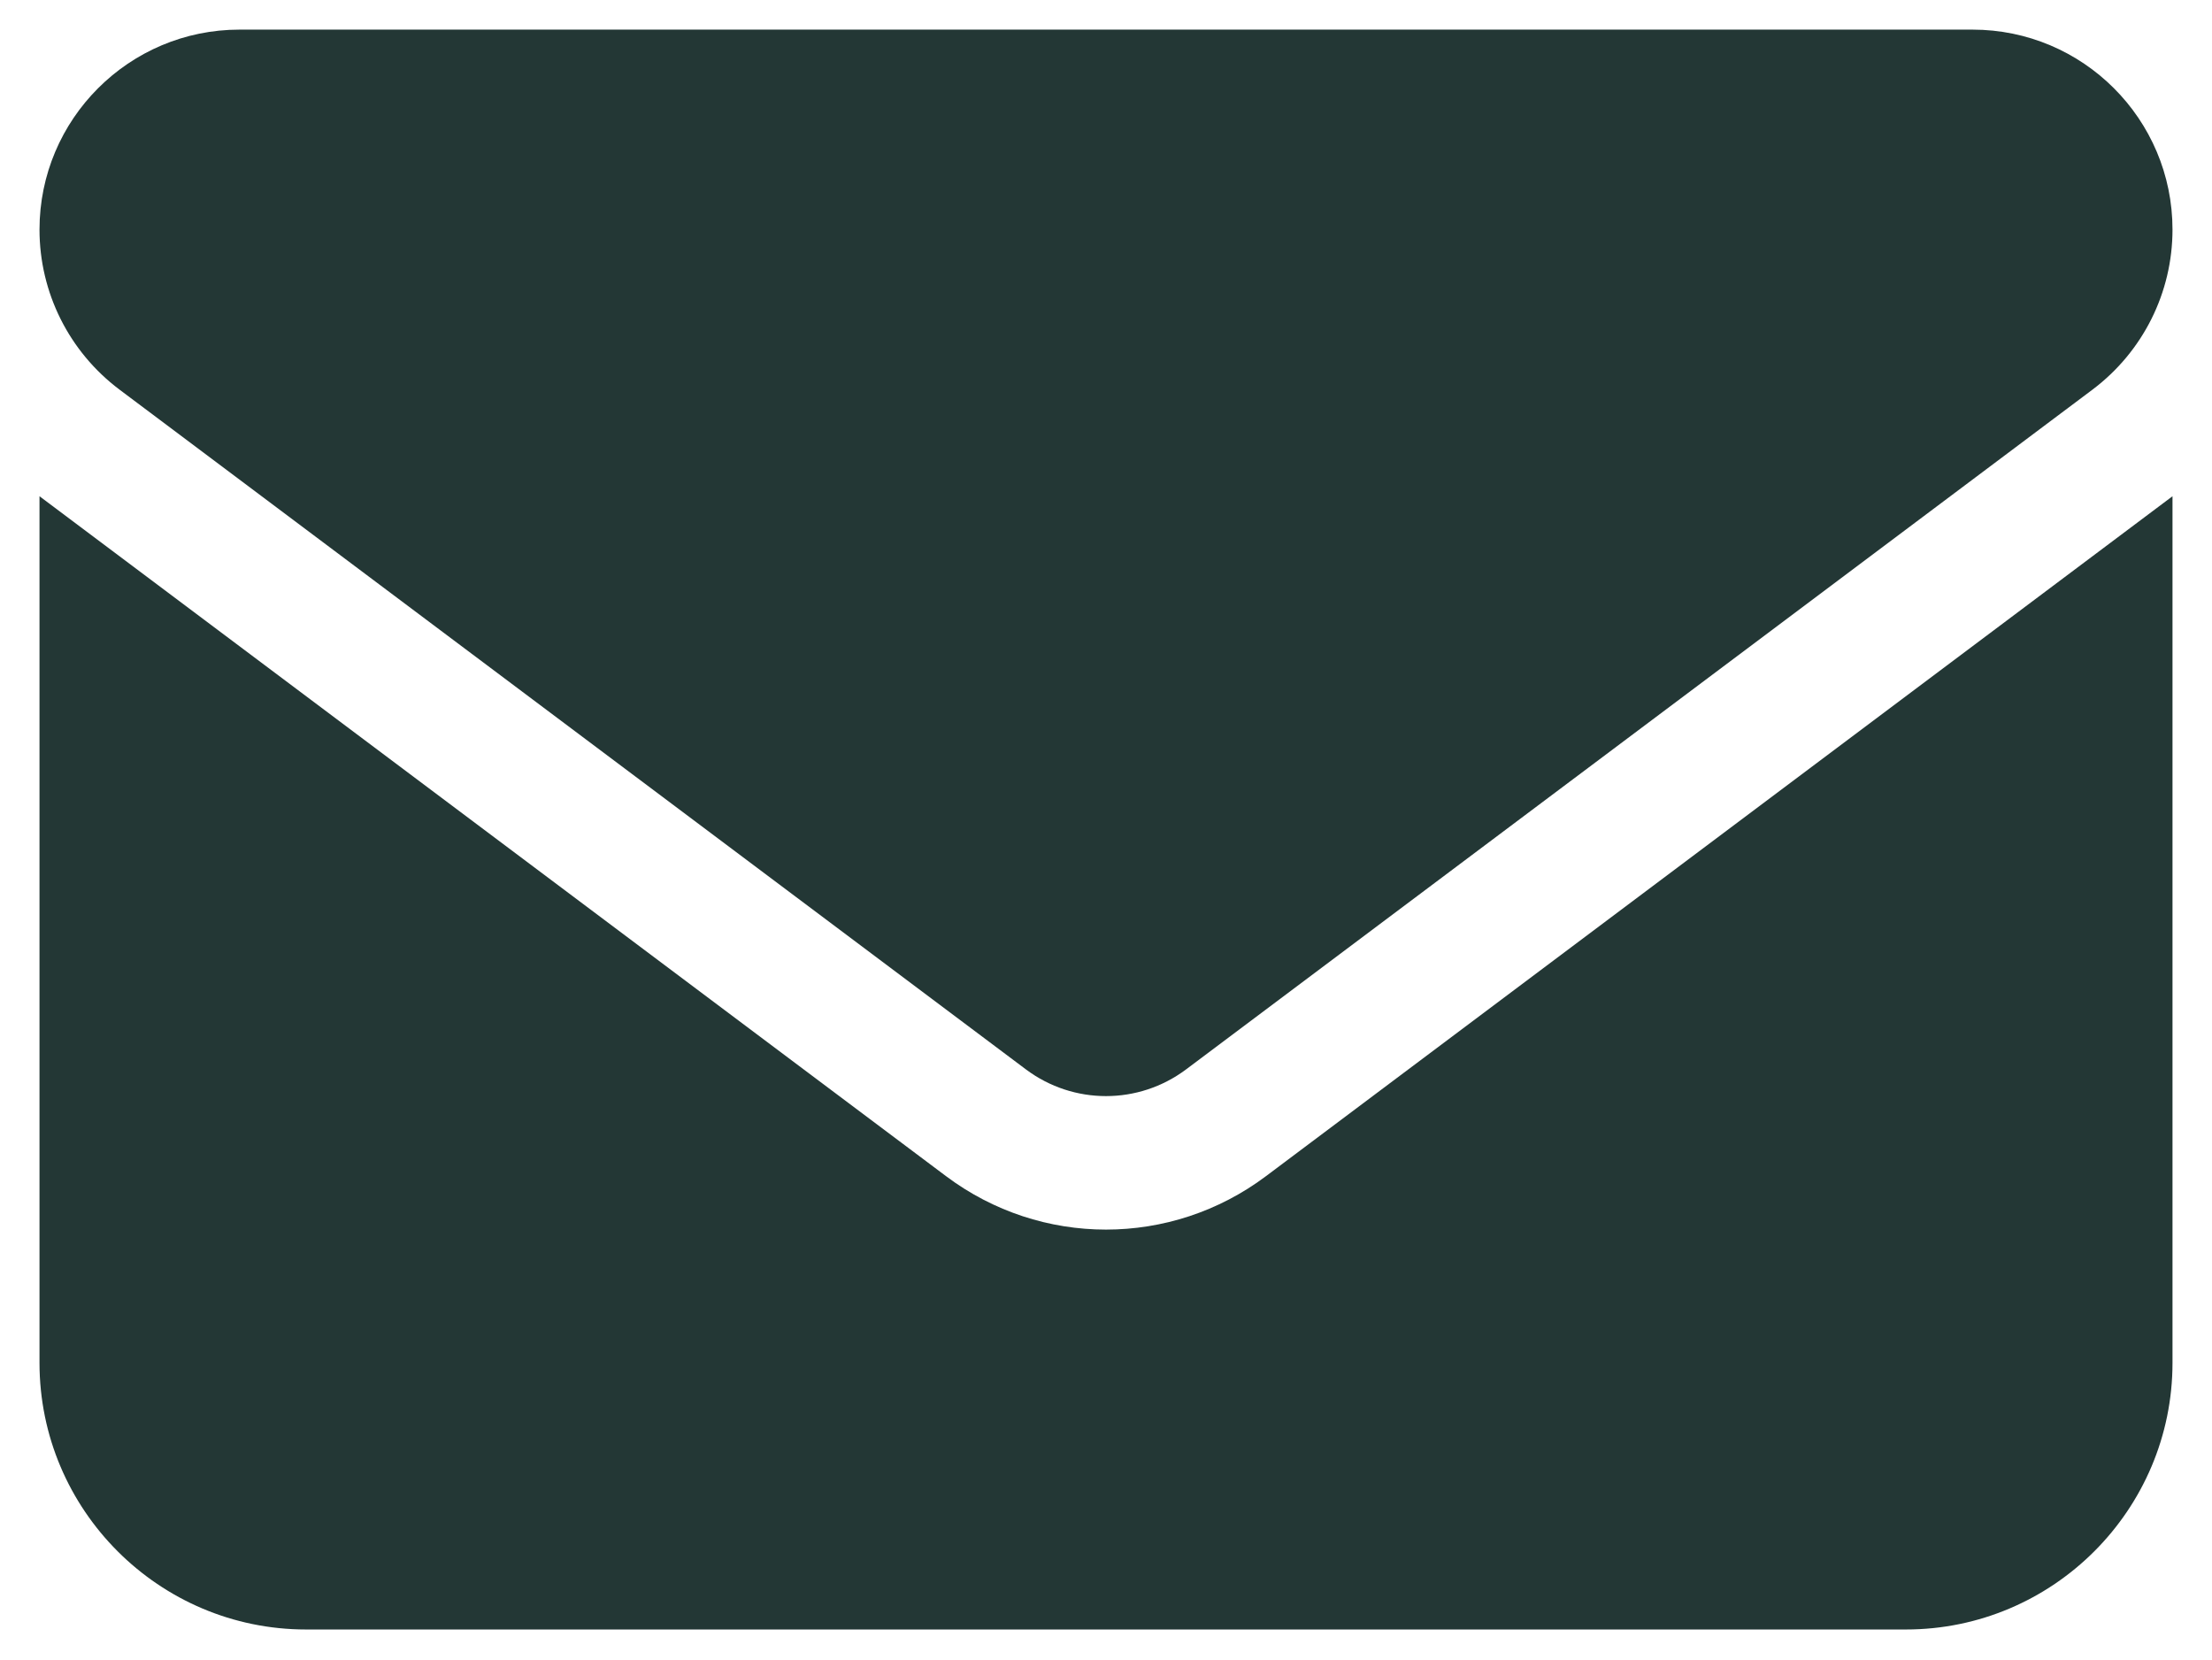
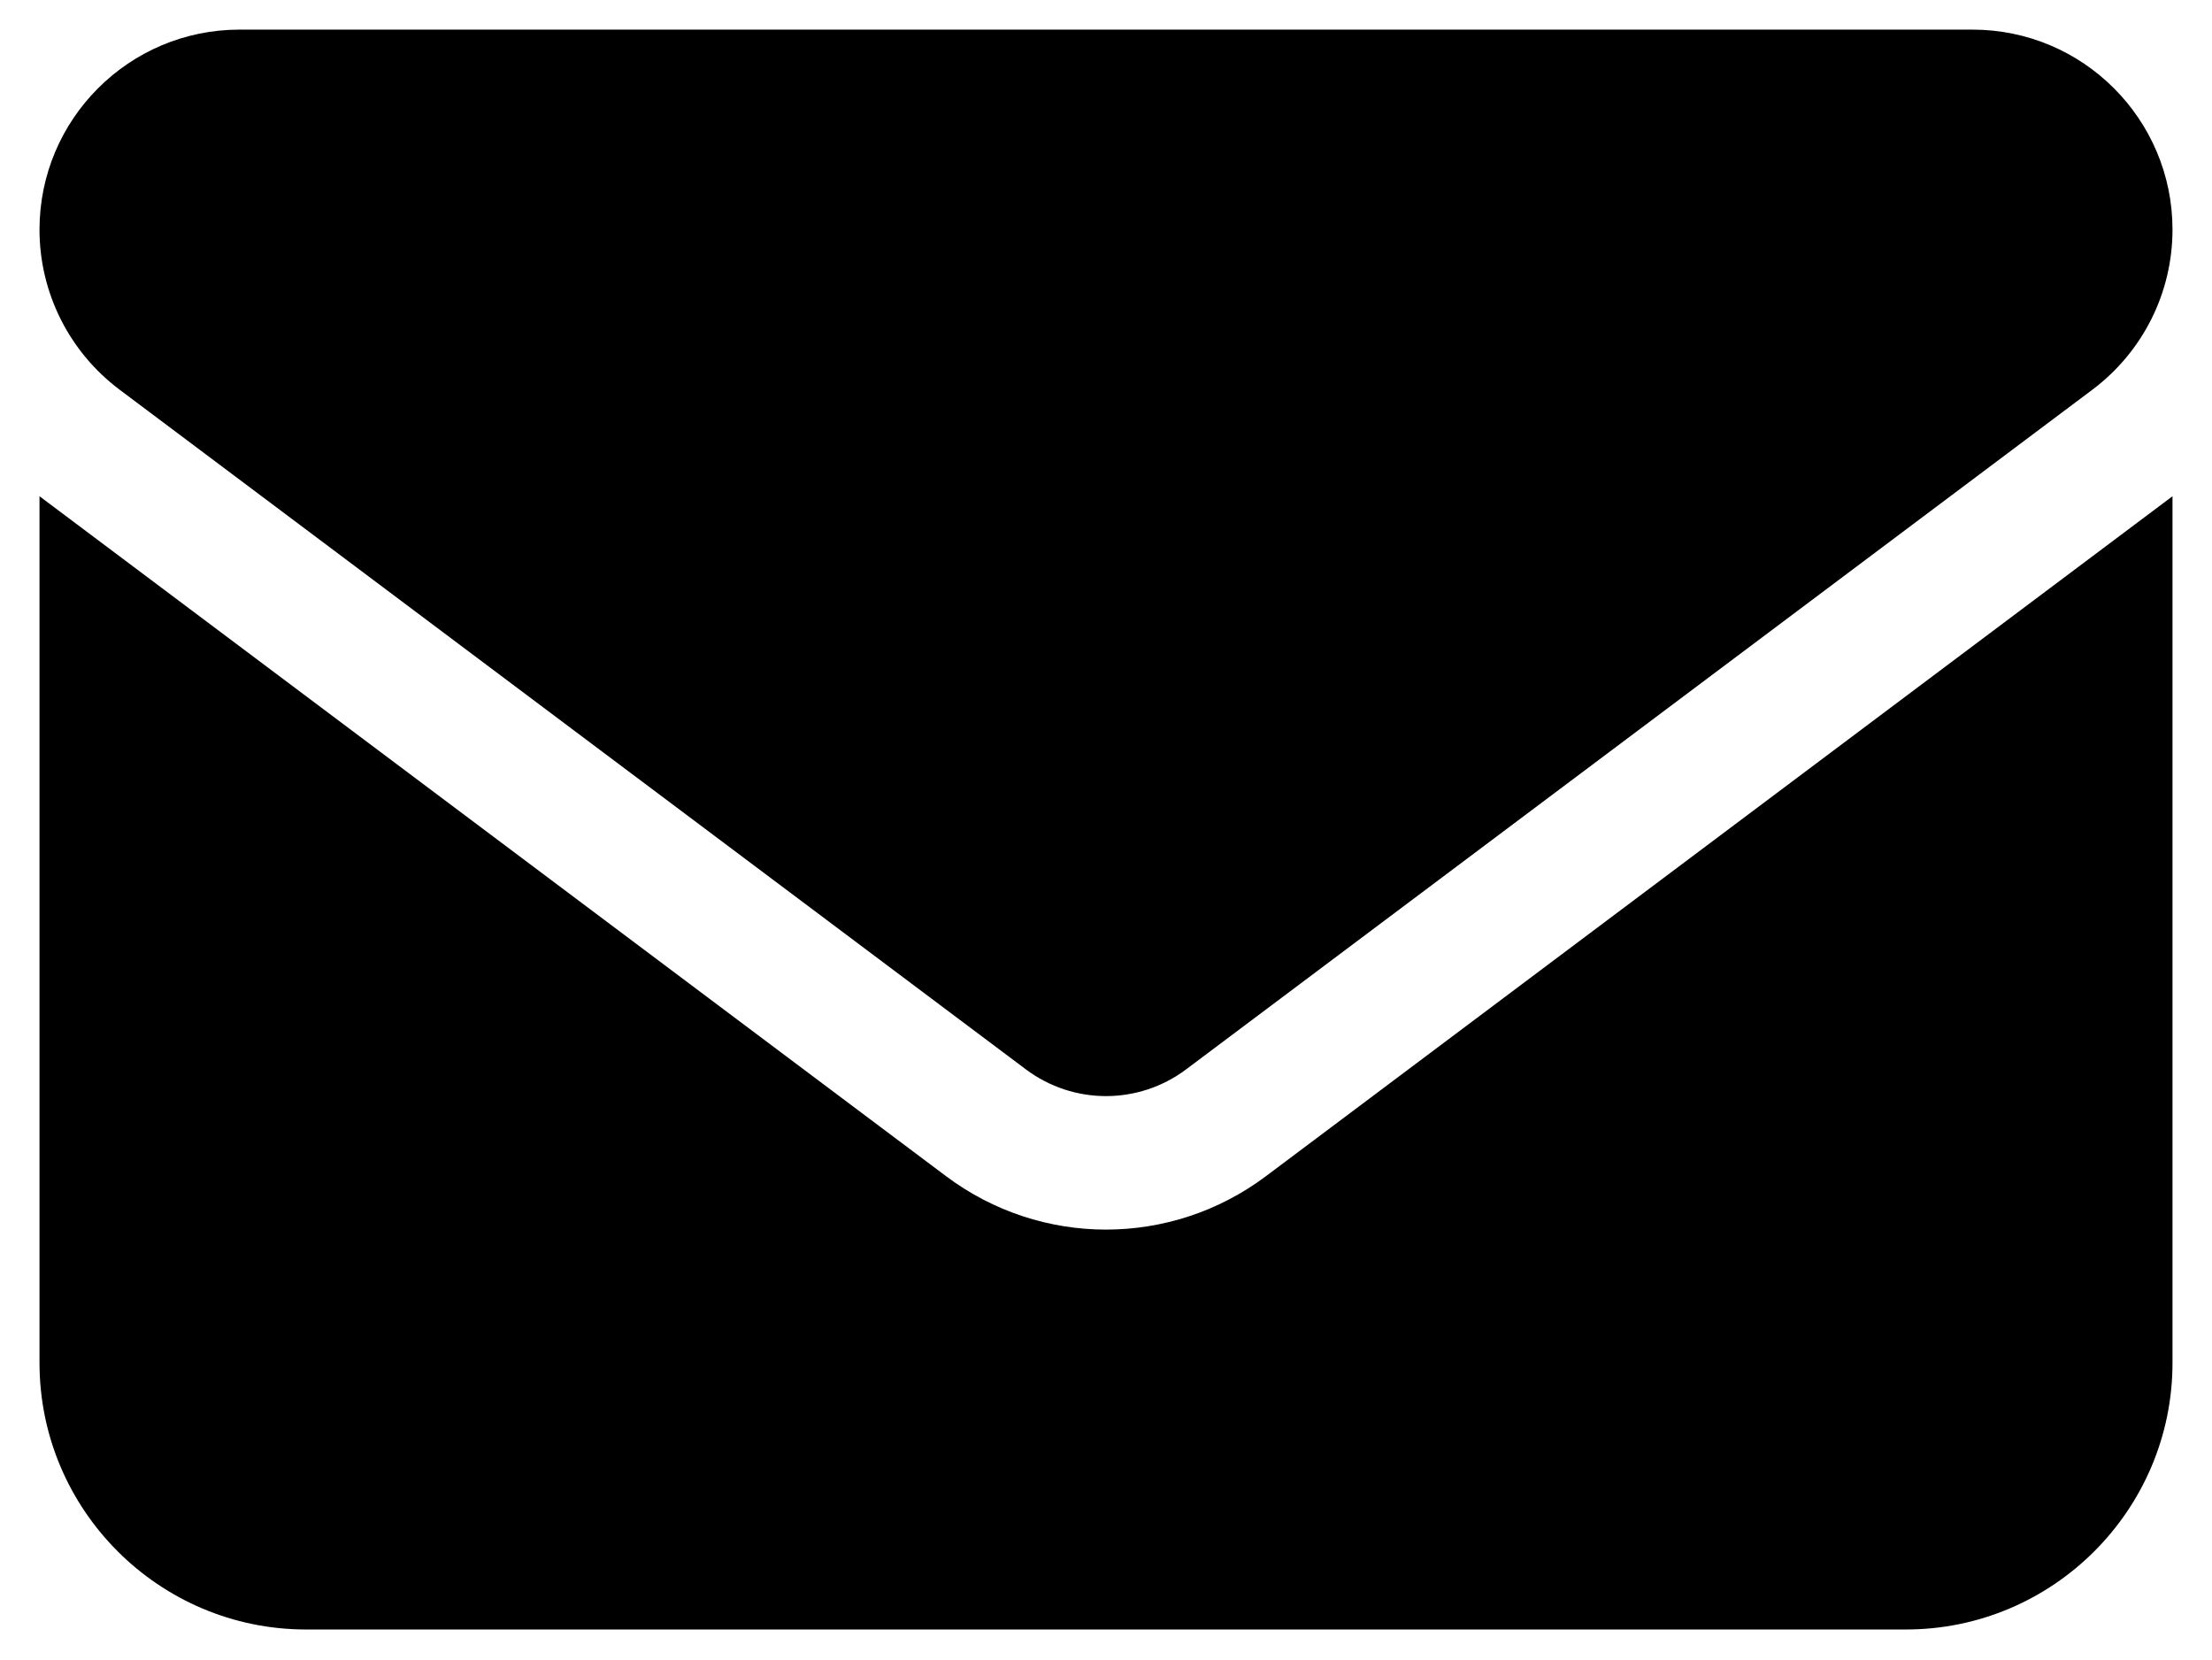
- <svg xmlns="http://www.w3.org/2000/svg" width="28" height="21" viewBox="0 0 28 21" fill="none">
-   <path d="M3.031 0.375C1.634 0.375 0.5 1.509 0.5 2.906C0.5 3.703 0.874 4.451 1.512 4.931L12.988 13.537C13.589 13.986 14.411 13.986 15.012 13.537L26.488 4.931C27.126 4.451 27.5 3.703 27.5 2.906C27.5 1.509 26.366 0.375 24.969 0.375H3.031ZM0.5 6.281V17.25C0.5 19.111 2.013 20.625 3.875 20.625H24.125C25.986 20.625 27.5 19.111 27.5 17.25V6.281L16.025 14.887C14.823 15.789 13.177 15.789 11.975 14.887L0.5 6.281Z" fill="#233735" />
+ <svg xmlns="http://www.w3.org/2000/svg" width="28" height="21" viewBox="0 0 28 21">
+   <path d="M3.031 0.375C1.634 0.375 0.5 1.509 0.5 2.906C0.5 3.703 0.874 4.451 1.512 4.931L12.988 13.537C13.589 13.986 14.411 13.986 15.012 13.537L26.488 4.931C27.126 4.451 27.5 3.703 27.5 2.906C27.5 1.509 26.366 0.375 24.969 0.375H3.031ZM0.5 6.281V17.25C0.5 19.111 2.013 20.625 3.875 20.625H24.125C25.986 20.625 27.5 19.111 27.5 17.25V6.281L16.025 14.887C14.823 15.789 13.177 15.789 11.975 14.887L0.5 6.281Z" />
</svg>
